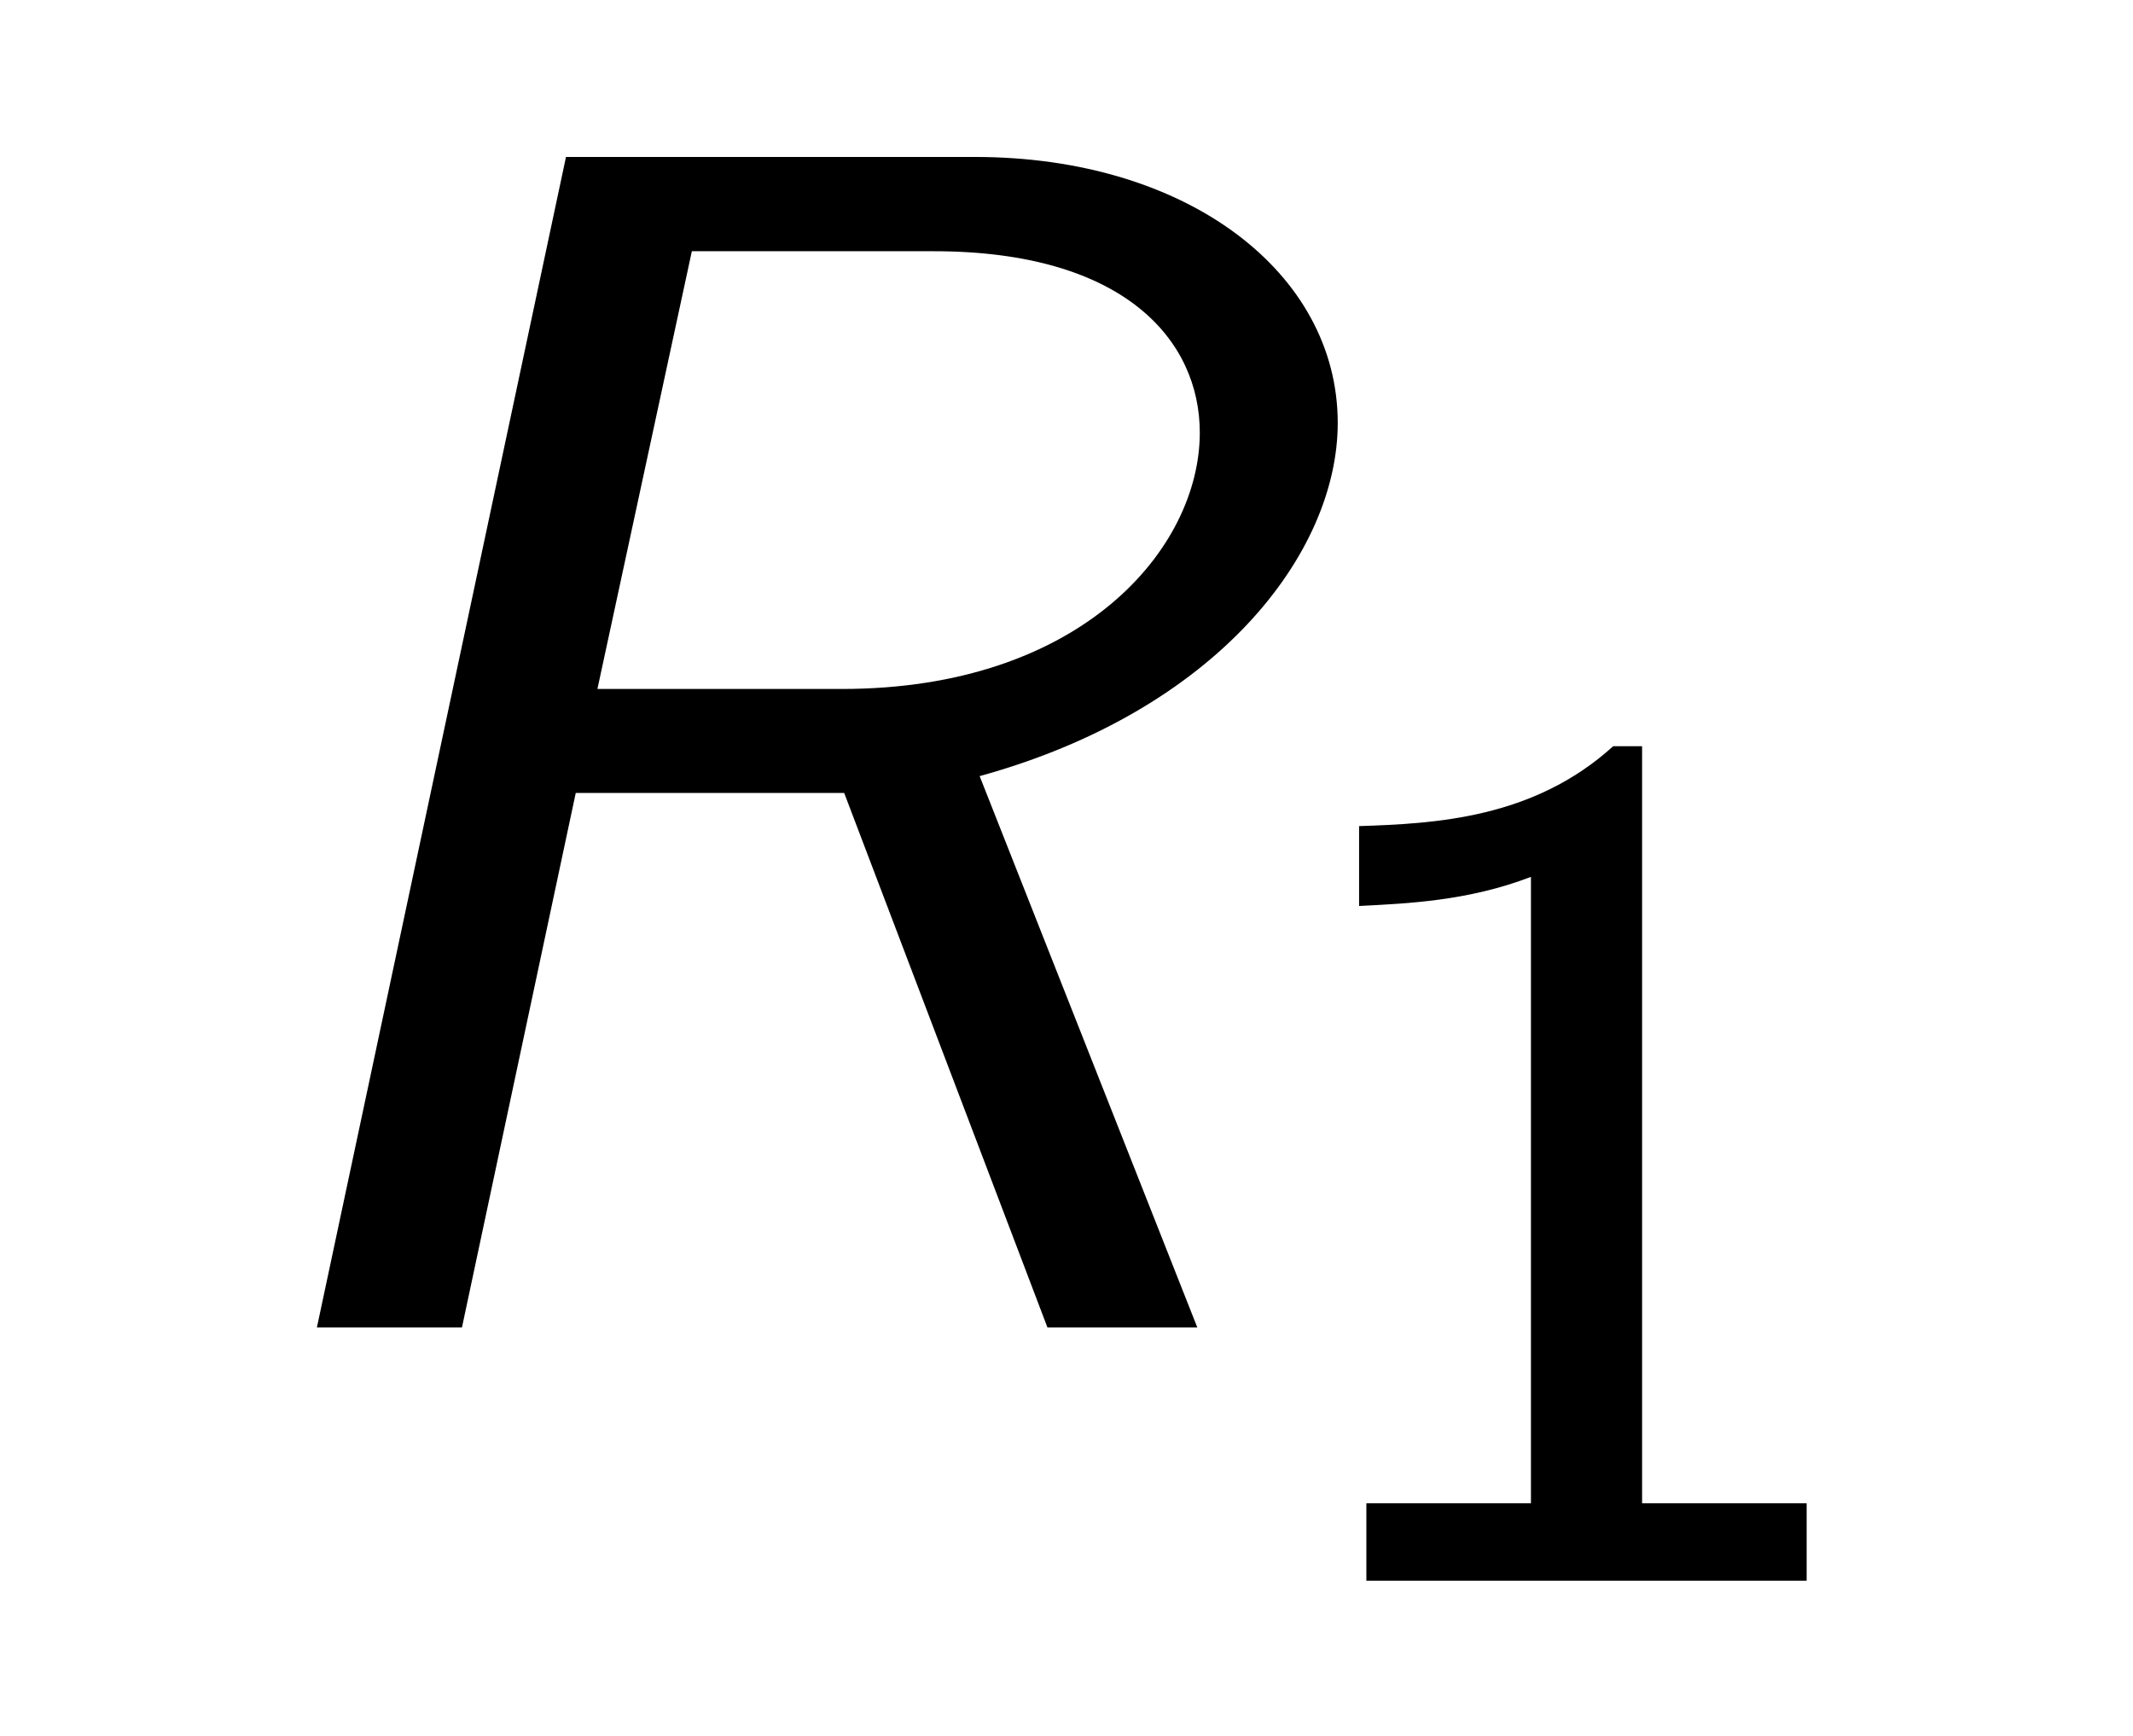
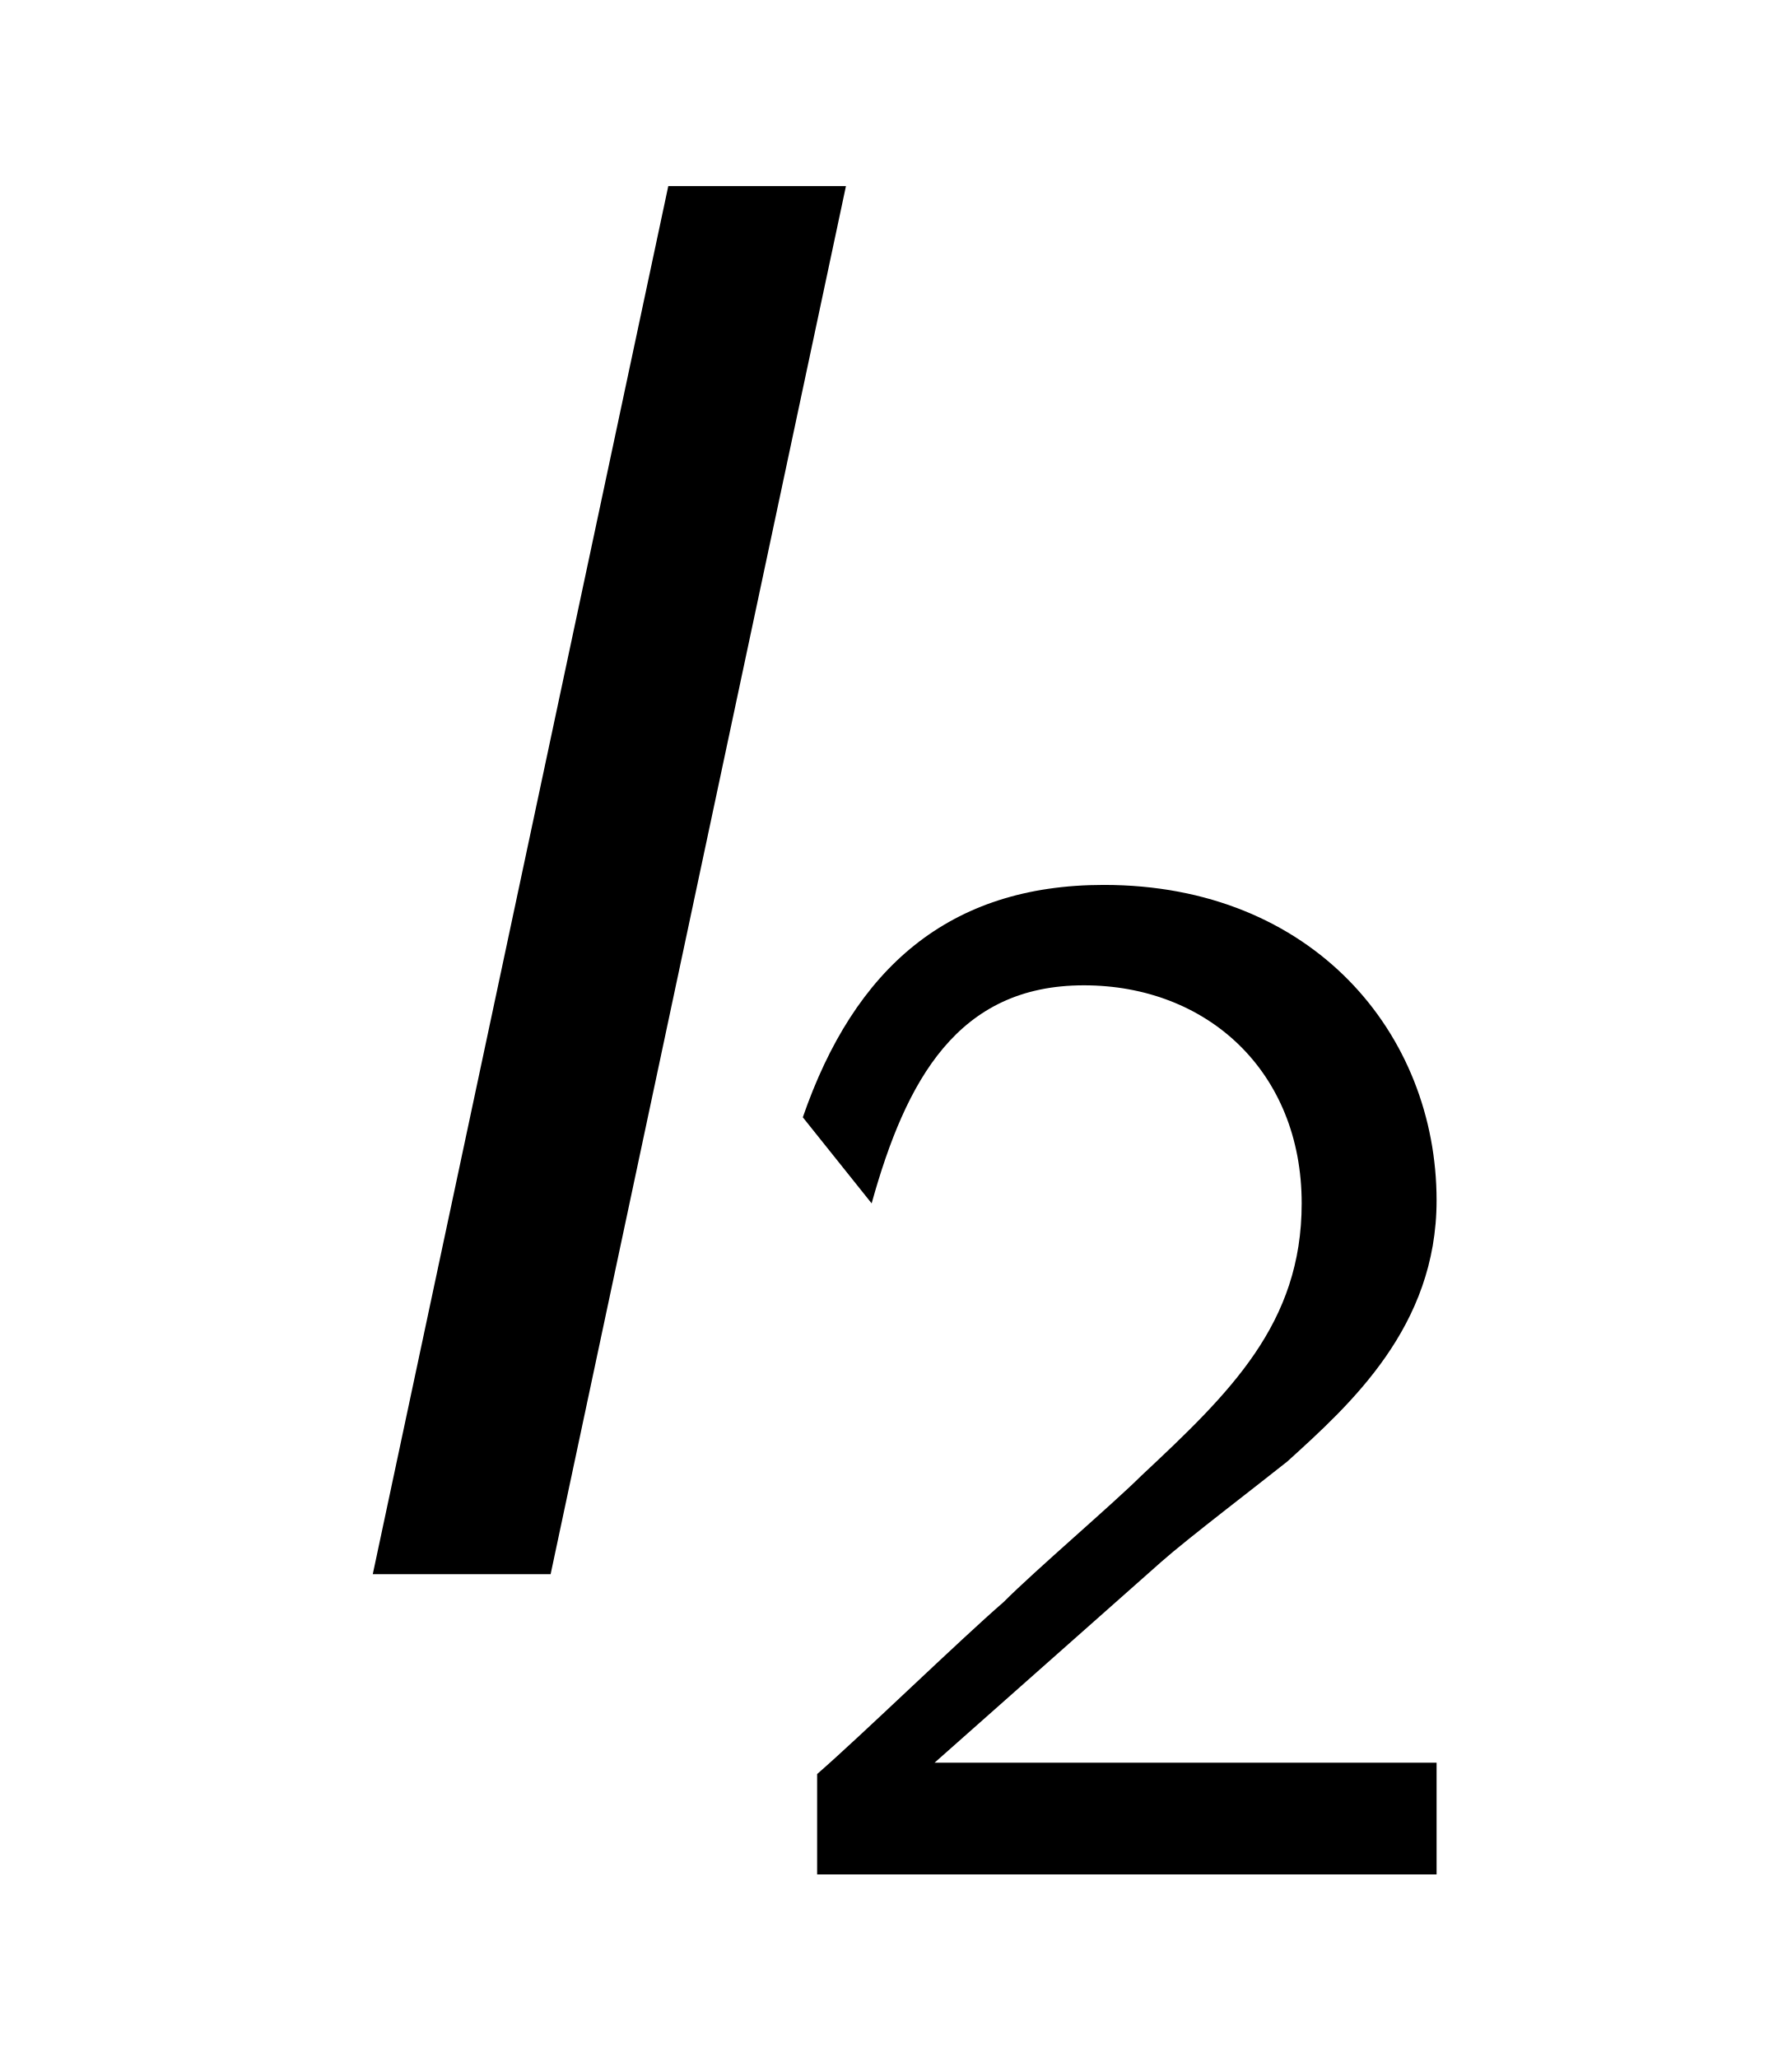
- <svg xmlns="http://www.w3.org/2000/svg" xmlns:xlink="http://www.w3.org/1999/xlink" viewBox="0 0 13.778 11.212" version="1.2">
+ <svg xmlns="http://www.w3.org/2000/svg" xmlns:xlink="http://www.w3.org/1999/xlink" viewBox="0 0 9.763 11.212" version="1.2">
  <defs>
    <g>
      <symbol overflow="visible" id="glyph0-0">
        <path style="stroke:none;" d="" />
      </symbol>
      <symbol overflow="visible" id="glyph0-1">
-         <path style="stroke:none;" d="M 5.328 -3.562 C 6.859 -3.984 7.641 -5 7.641 -5.844 C 7.641 -6.812 6.672 -7.562 5.297 -7.562 L 2.656 -7.562 L 1.047 0 L 1.984 0 L 2.719 -3.453 L 4.453 -3.453 L 5.766 0 L 6.734 0 Z M 3.469 -6.953 L 5.031 -6.953 C 6.266 -6.953 6.75 -6.375 6.75 -5.781 C 6.75 -5.031 5.984 -4.125 4.438 -4.125 L 2.859 -4.125 Z M 3.469 -6.953 " />
+         <path style="stroke:none;" d="M 3.609 -7.562 L 2.641 -7.562 L 1.031 0 L 2 0 Z M 3.609 -7.562 " />
      </symbol>
      <symbol overflow="visible" id="glyph1-0">
        <path style="stroke:none;" d="" />
      </symbol>
      <symbol overflow="visible" id="glyph1-1">
-         <path style="stroke:none;" d="M 2.562 -5.391 L 2.375 -5.391 C 1.859 -4.922 1.219 -4.891 0.734 -4.875 L 0.734 -4.359 C 1.047 -4.375 1.438 -4.391 1.844 -4.547 L 1.844 -0.5 L 0.781 -0.5 L 0.781 0 L 3.625 0 L 3.625 -0.5 L 2.562 -0.5 Z M 2.562 -5.391 " />
+         <path style="stroke:none;" d="M 2.25 -0.609 C 2.156 -0.609 2.062 -0.609 1.969 -0.609 L 1.062 -0.609 L 2.297 -1.703 C 2.438 -1.828 2.828 -2.125 2.984 -2.25 C 3.328 -2.562 3.797 -2.984 3.797 -3.672 C 3.797 -4.578 3.125 -5.391 1.984 -5.391 C 1.141 -5.391 0.625 -4.938 0.344 -4.125 L 0.719 -3.656 C 0.906 -4.328 1.188 -4.844 1.875 -4.844 C 2.547 -4.844 3.062 -4.375 3.062 -3.656 C 3.062 -3 2.672 -2.625 2.188 -2.172 C 2.031 -2.016 1.609 -1.656 1.438 -1.484 C 1.203 -1.281 0.656 -0.75 0.422 -0.547 L 0.422 0 L 3.797 0 L 3.797 -0.609 Z M 2.25 -0.609 " />
      </symbol>
    </g>
  </defs>
  <g id="surface1">
    <g style="fill:rgb(0%,0%,0%);fill-opacity:1;">
      <use xlink:href="#glyph0-1" x="1" y="8.576" />
    </g>
    <g style="fill:rgb(0%,0%,0%);fill-opacity:1;">
-       <use xlink:href="#glyph1-1" x="8.045" y="10.212" />
+       <use xlink:href="#glyph1-1" x="4.03" y="10.212" />
    </g>
  </g>
</svg>
